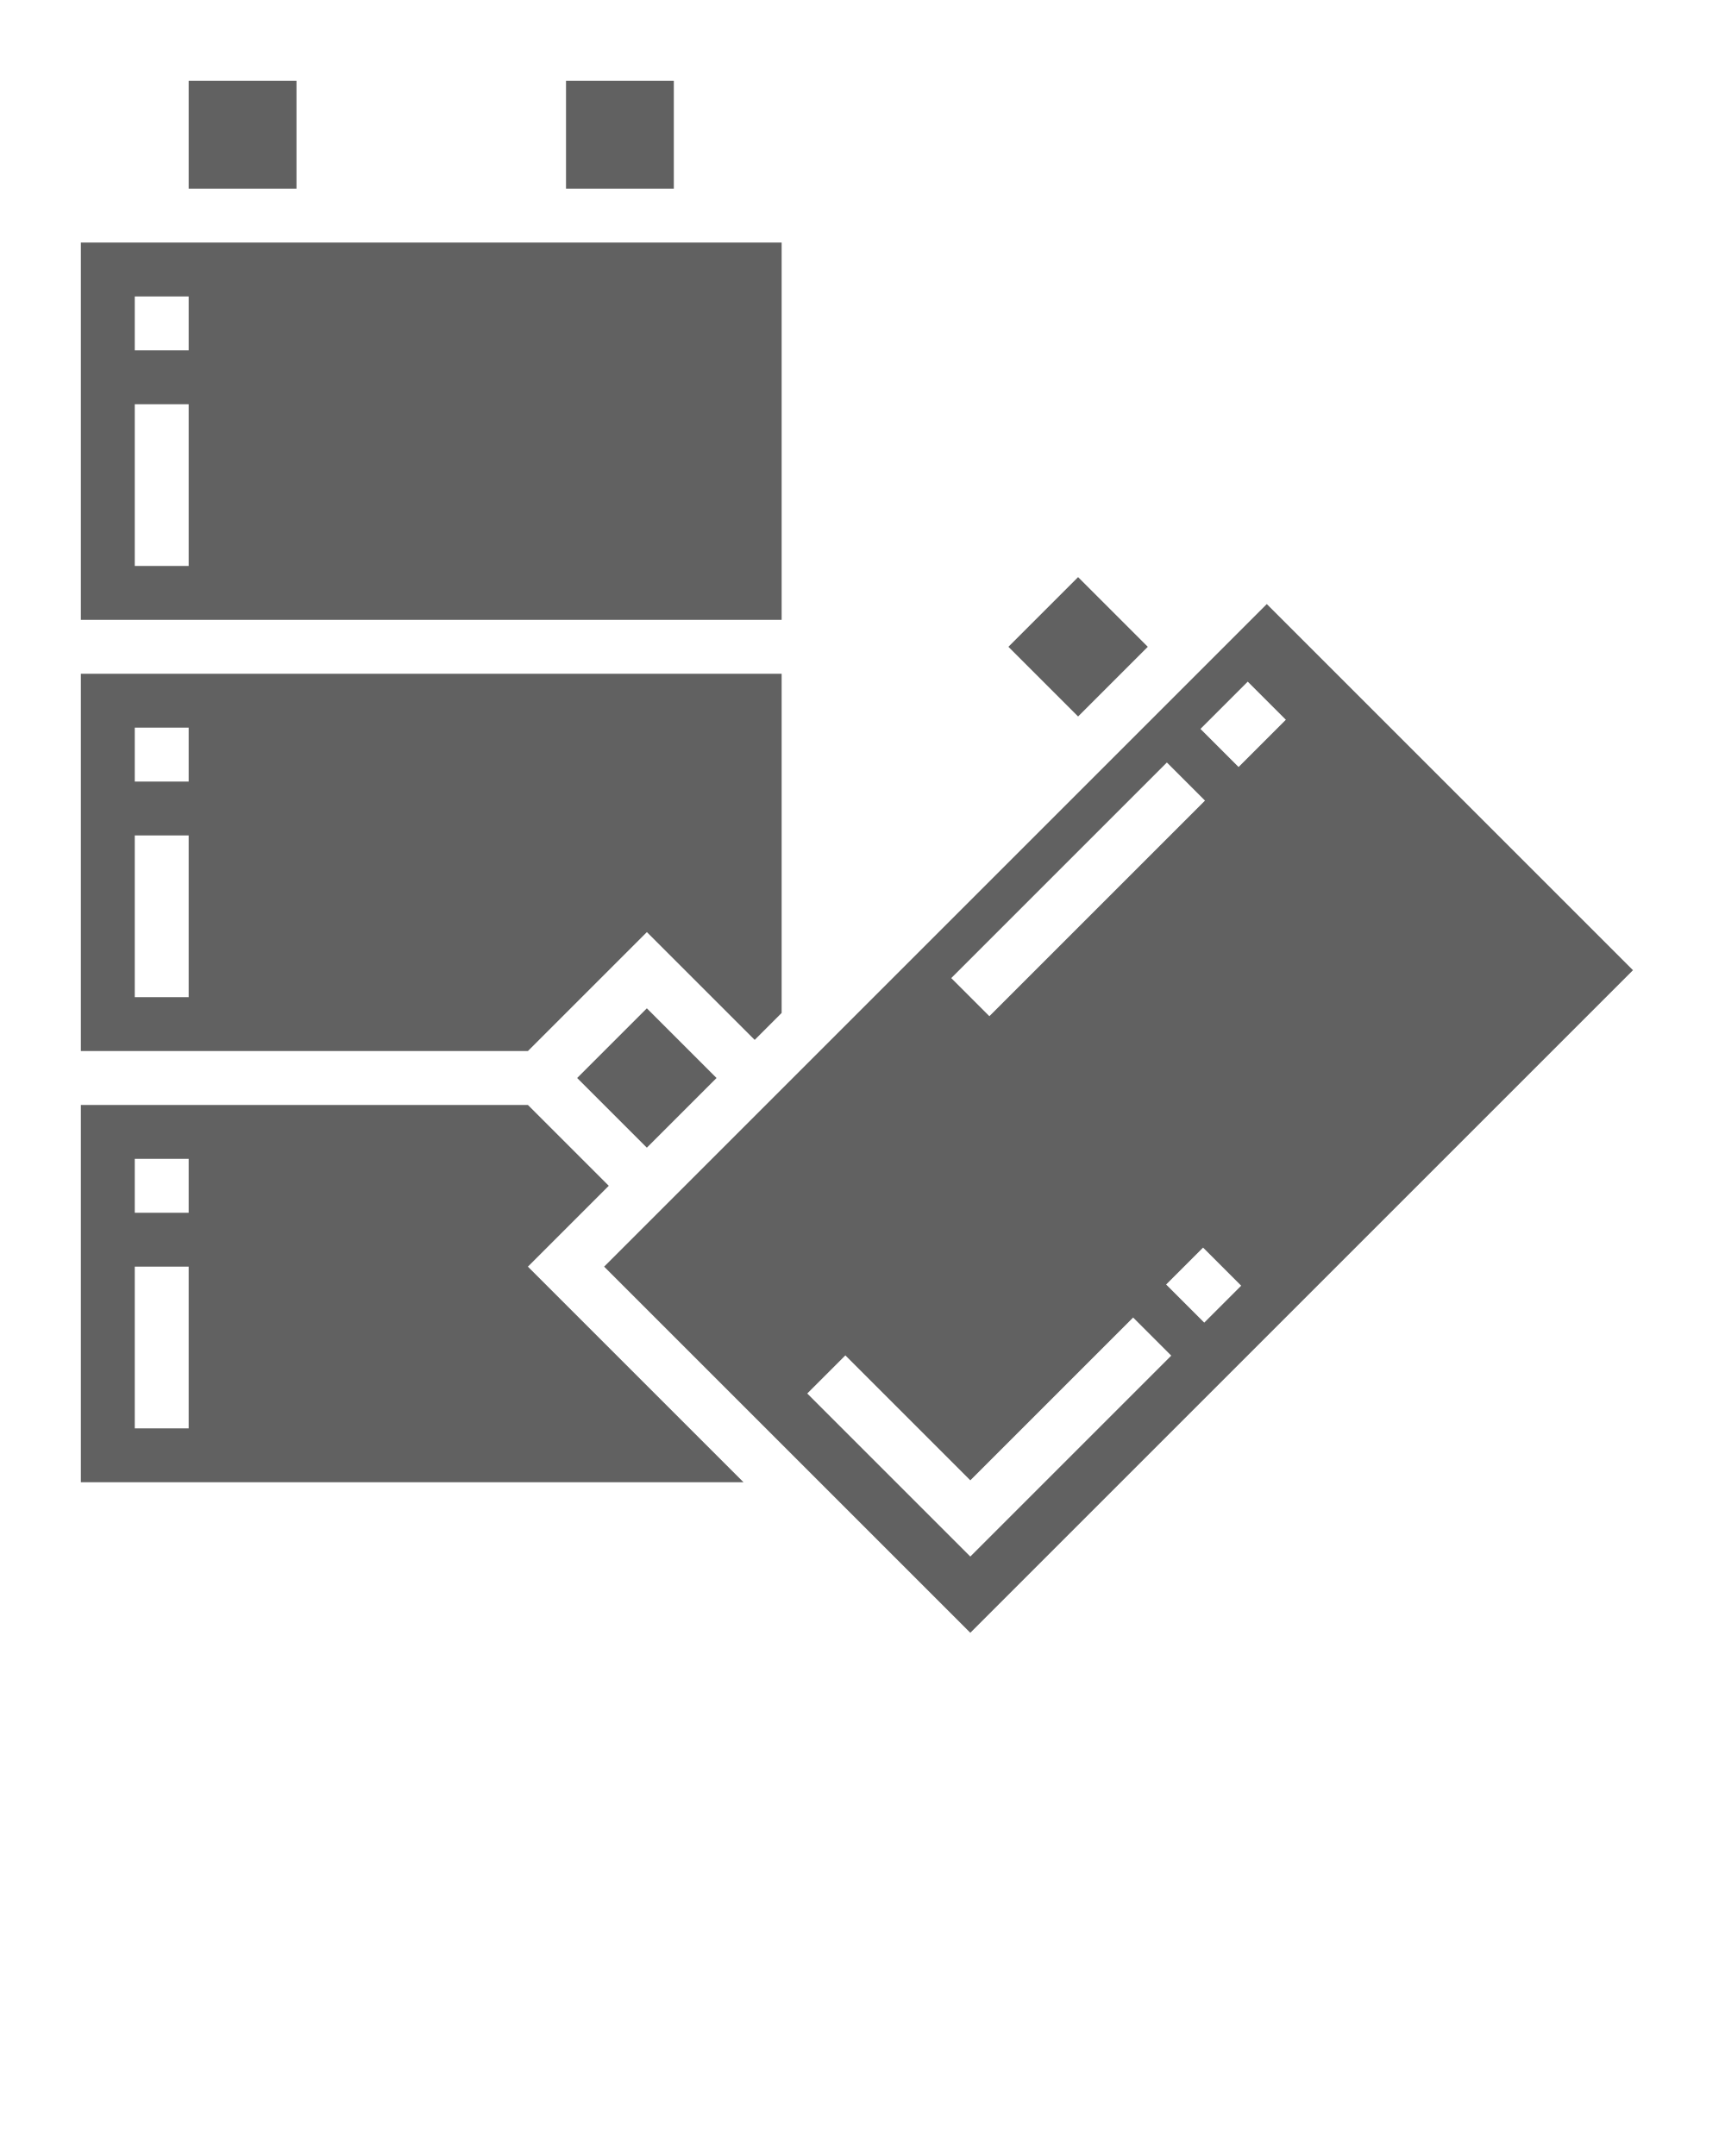
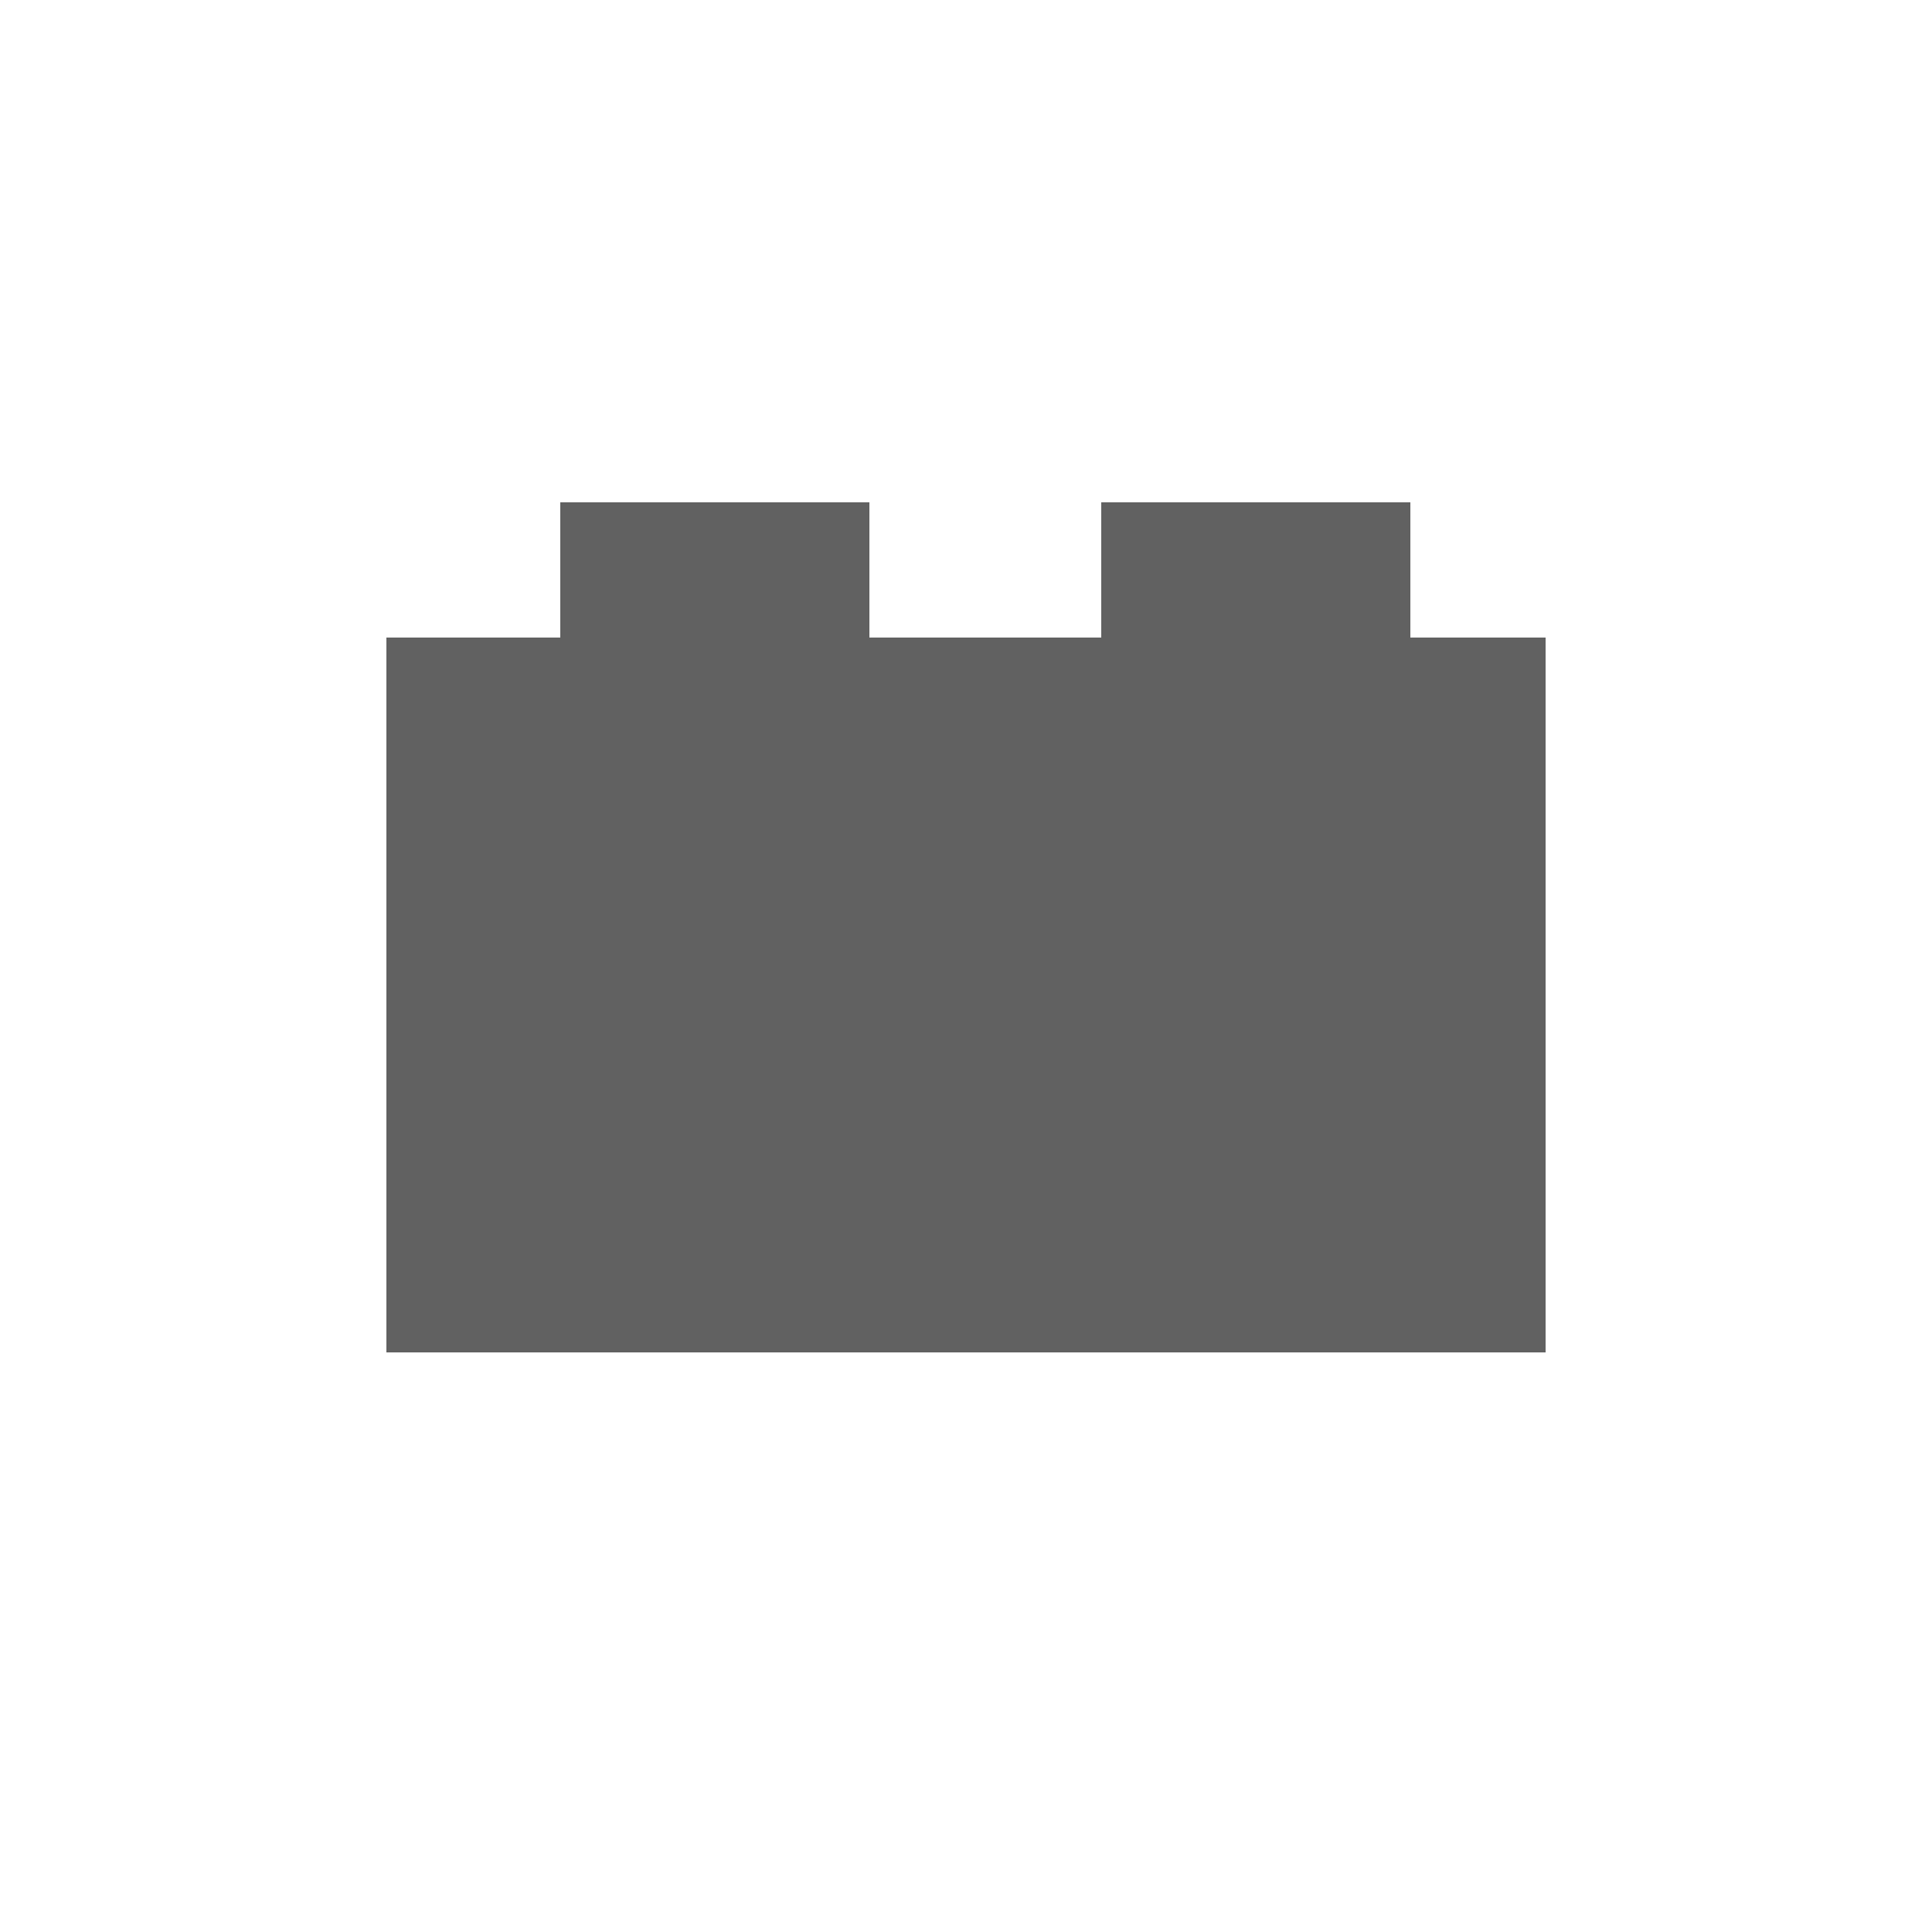
- <svg xmlns="http://www.w3.org/2000/svg" version="1.1" x="0px" y="0px" viewBox="0 0 64 80" style="enable-background:new 0 0 64 64;" xml:space="preserve">
-   <g class="xpipe-sidebar-icon" fill="#616161">
-     <path d="M24,34.586l4,4l1-1V25H3v14h16.586L24,34.586z M7,37H5v-6h2V37z M7,29H5v-2h2V29z" />
-     <path d="M29,9H3v14h26V9z M7,21H5v-6h2V21z M7,13H5v-2h2V13z" />
-     <rect x="38.171" y="22.171" transform="matrix(0.7071 -0.7071 0.7071 0.7071 -5.2548 35.3137)" width="3.657" height="3.657" />
-     <rect x="7" y="3" width="4" height="4" />
-     <rect x="21" y="3" width="4" height="4" />
-     <rect x="22.171" y="38.171" transform="matrix(0.7071 -0.7071 0.7071 0.7071 -21.2548 28.6863)" width="3.657" height="3.657" />
-     <path d="M47,22.414L22.414,47L36,60.586L60.586,36L47,22.414z M46.293,25.293l1.414,1.414l-1.754,1.754l-1.414-1.414L46.293,25.293   z M43.293,28.293l1.414,1.414l-8,8l-1.414-1.414L43.293,28.293z M36,57.757l-6.05-6.05l1.414-1.414L36,54.929l6.041-6.041   l1.414,1.414L36,57.757z M44.679,49.077l-1.414-1.414l1.371-1.37l1.414,1.414L44.679,49.077z" />
-     <path d="M22.586,44l-3-3H3v14h24.586l-8-8L22.586,44z M7,53H5v-6h2V53z M7,45H5v-2h2V45z" />
+ <svg xmlns="http://www.w3.org/2000/svg" fill="#616161" version="1.1" x="0px" y="0px" viewBox="0 0 100 100" enable-background="new 0 0 100 100" xml:space="preserve">
+   <g>
+     <path fill-rule="evenodd" clip-rule="evenodd" d="M80,70H20V33h9v-7h16v7h12v-7h16v7h7V70z" />
  </g>
</svg>
